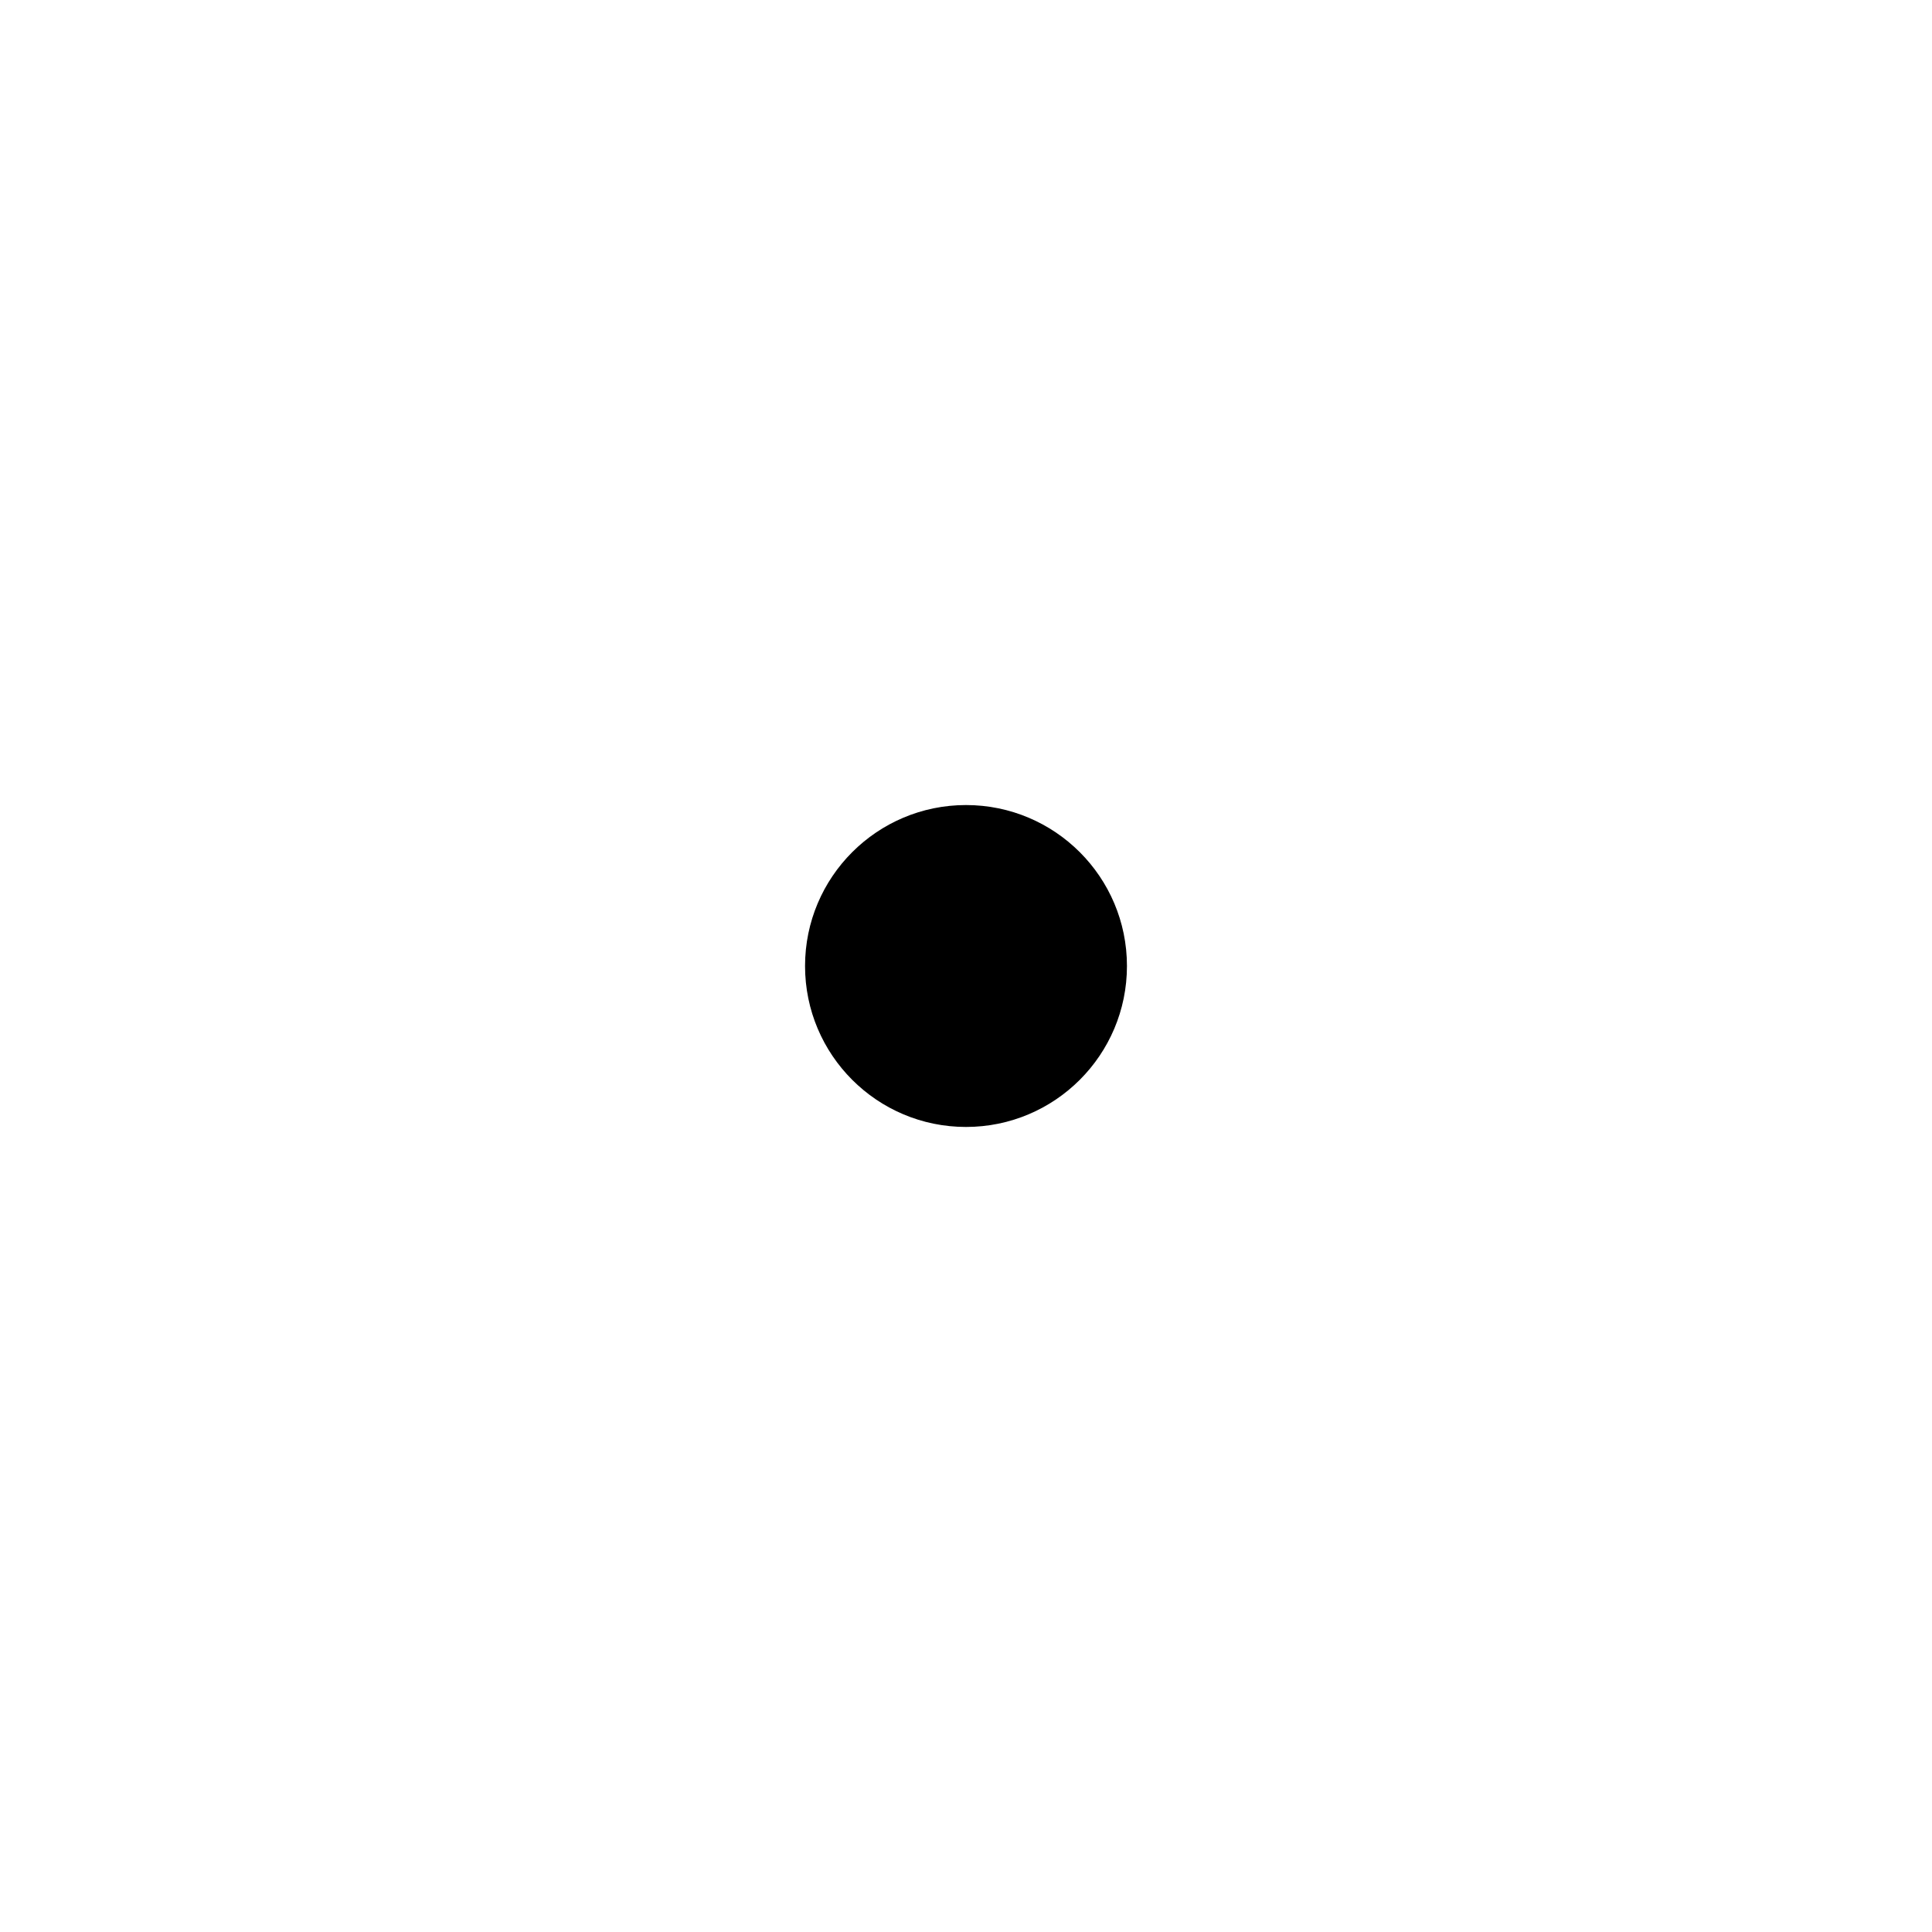
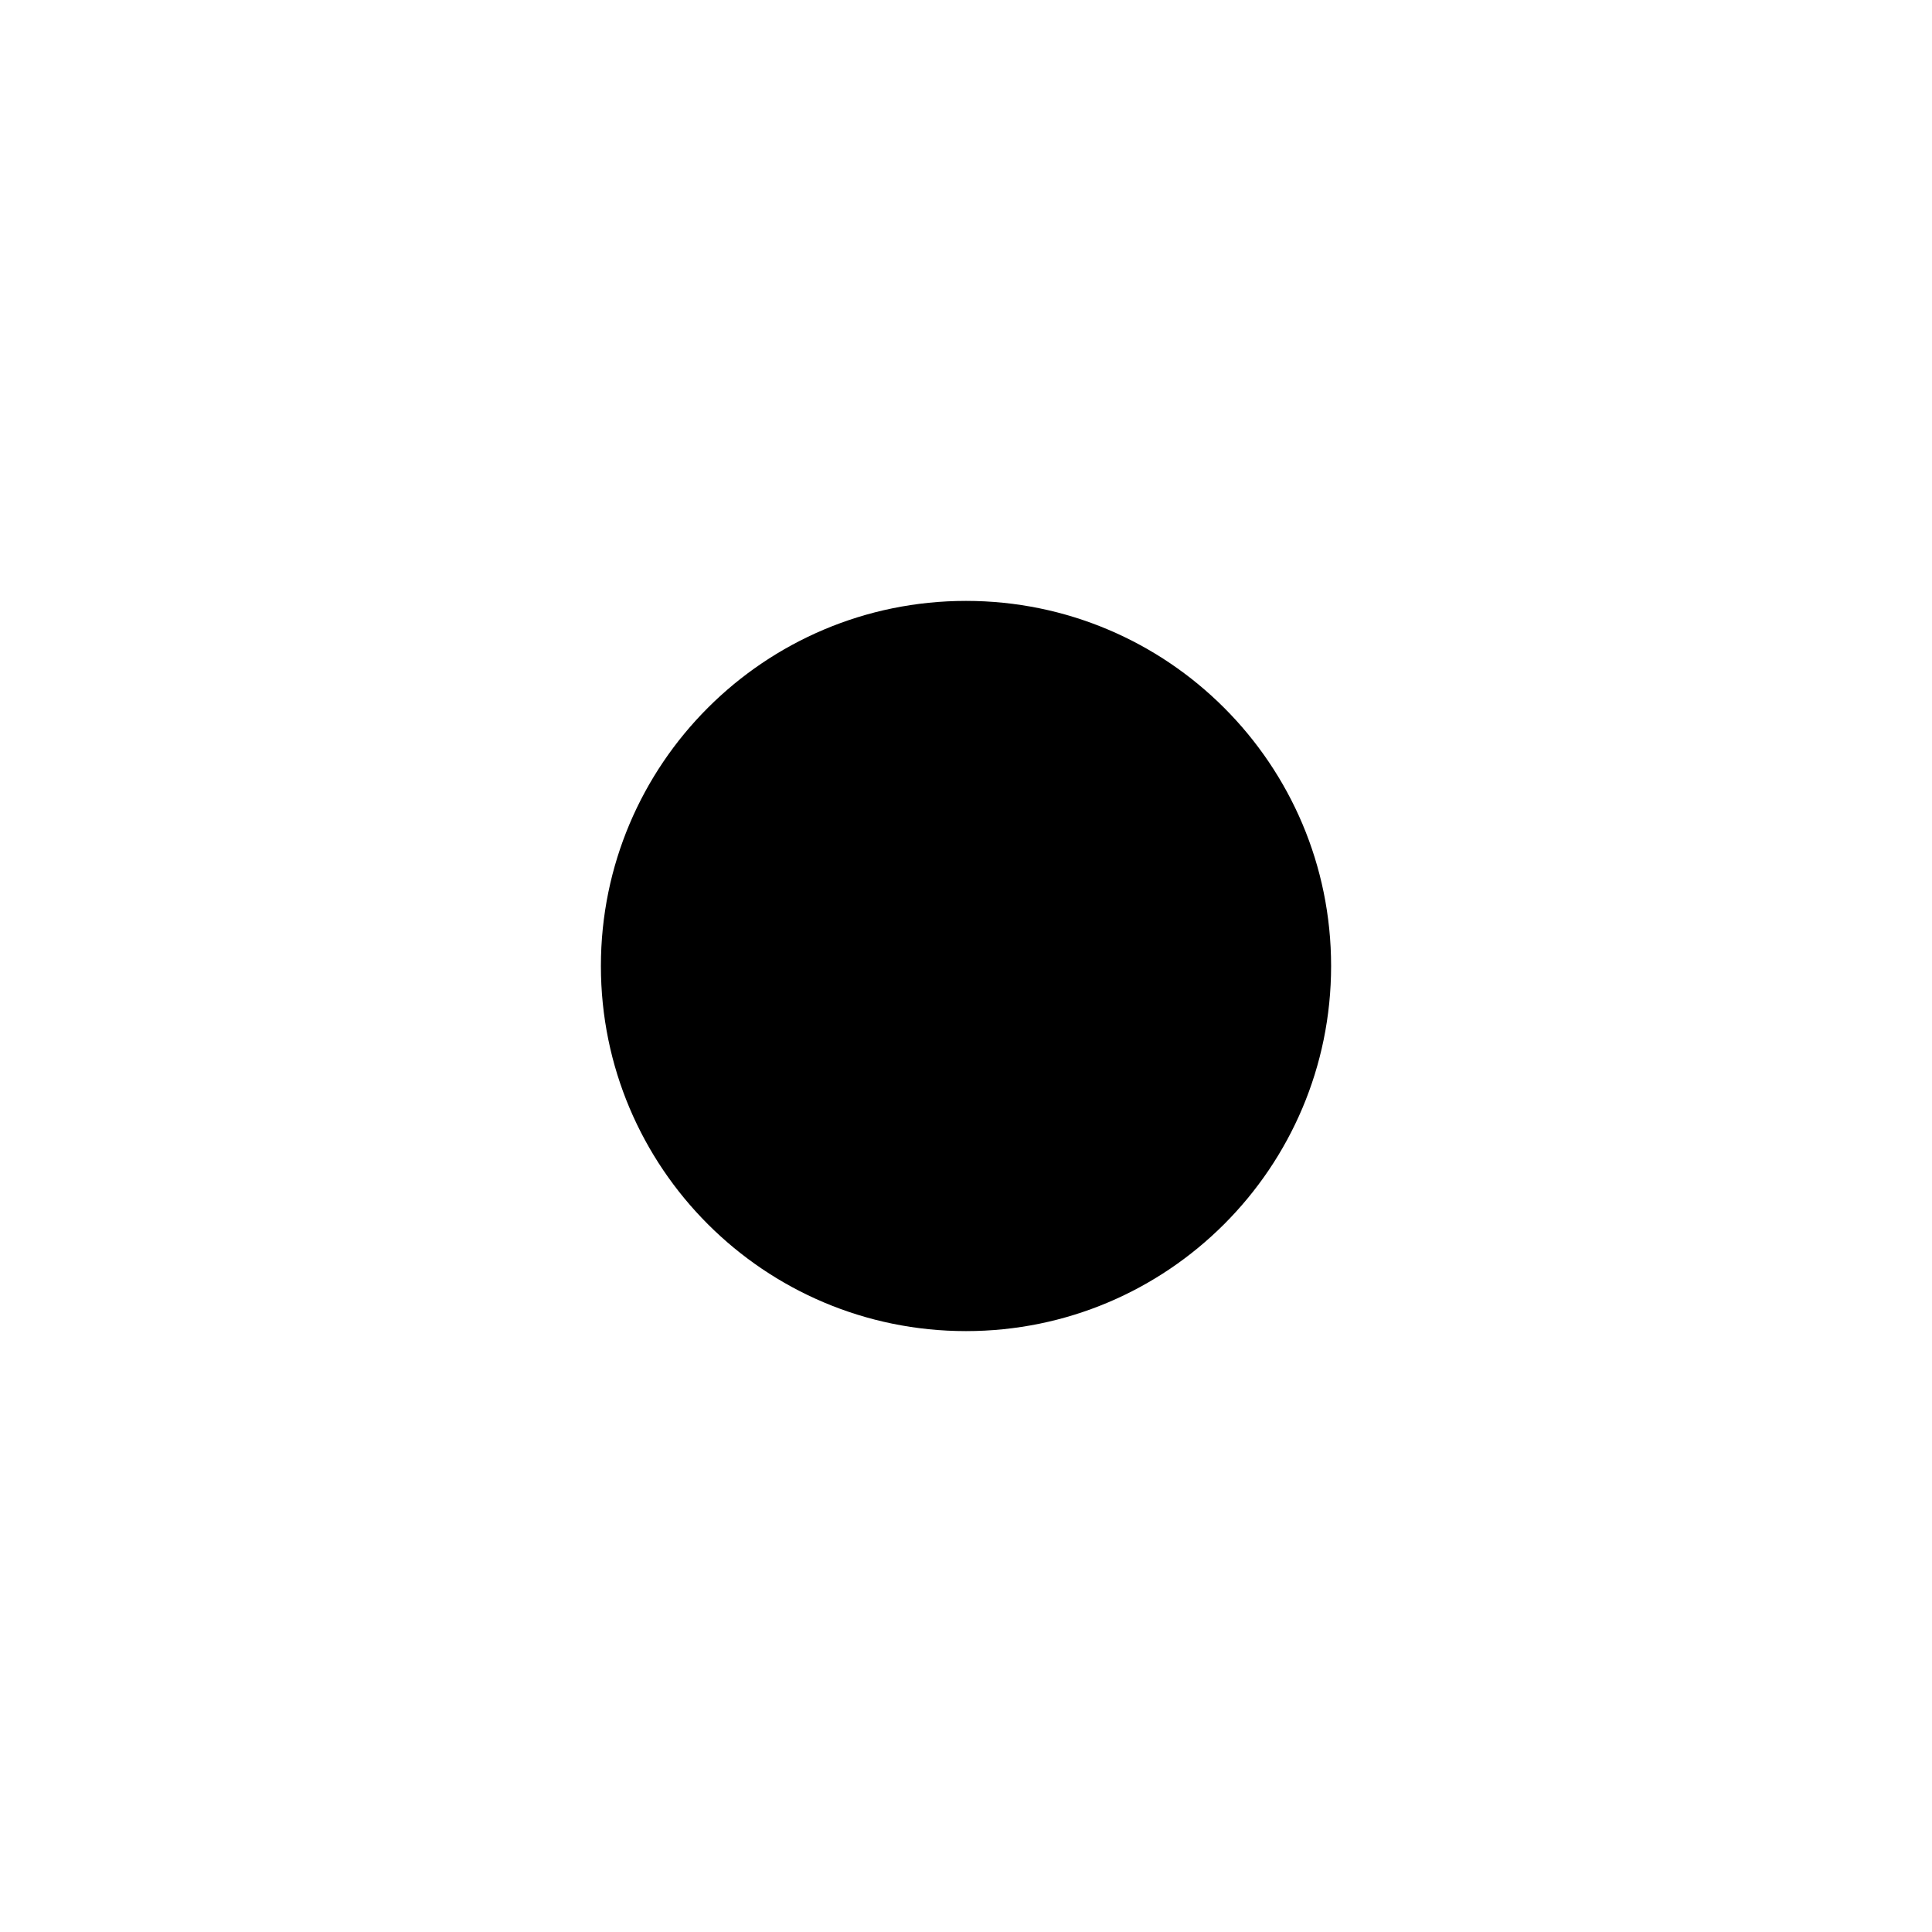
<svg xmlns="http://www.w3.org/2000/svg" width="24" height="24" viewBox="0 0 6.35 6.35">
  <defs>
    <clipPath clipPathUnits="userSpaceOnUse" id="a">
      <path style="fill:none;fill-opacity:1;stroke:none;stroke-width:6.507;stroke-miterlimit:4;stroke-dasharray:none;stroke-opacity:1" class="powerclip" d="M6.517 9.03h92.547v92.547H6.517Zm74.587 47.085a28.208 27.983 0 0 0-28.207-27.983 28.208 27.983 0 0 0-28.208 27.983 28.208 27.983 0 0 0 28.208 27.982 28.208 27.983 0 0 0 28.207-27.982z" />
    </clipPath>
  </defs>
  <path class="icon-stroke" style="fill:none;fill-opacity:1;stroke-width:10.309;stroke-miterlimit:4;stroke-dasharray:none;stroke-opacity:1" transform="matrix(-.077 0 0 -.077 7.24 7.433)" clip-path="url(#a)" d="m93.964 54.794-40.878.797.214 40.885-.797-40.878-40.885.214 40.878-.796-.214-40.886.796 40.878Z" />
  <circle class="icon-stroke" style="display:block;fill:none;fill-opacity:1;fill-rule:evenodd;stroke-width:.794;stroke-miterlimit:4;stroke-dasharray:none;stroke-opacity:1" cx="-3.175" cy="-3.175" transform="scale(-1)" r="2.232" />
-   <circle class="icon-fill" style="fill-opacity:1;fill-rule:evenodd;stroke:none;stroke-width:.025;stroke-miterlimit:4;stroke-dasharray:none" cx="-3.175" cy="-3.175" transform="scale(-1)" r=".529" />
+   <circle class="icon-fill" style="fill-opacity:1;fill-rule:evenodd;stroke:none;stroke-width:.025;stroke-miterlimit:4;stroke-dasharray:none" cx="-3.175" cy="-3.175" transform="scale(-1)" r="1.2" />
</svg>
